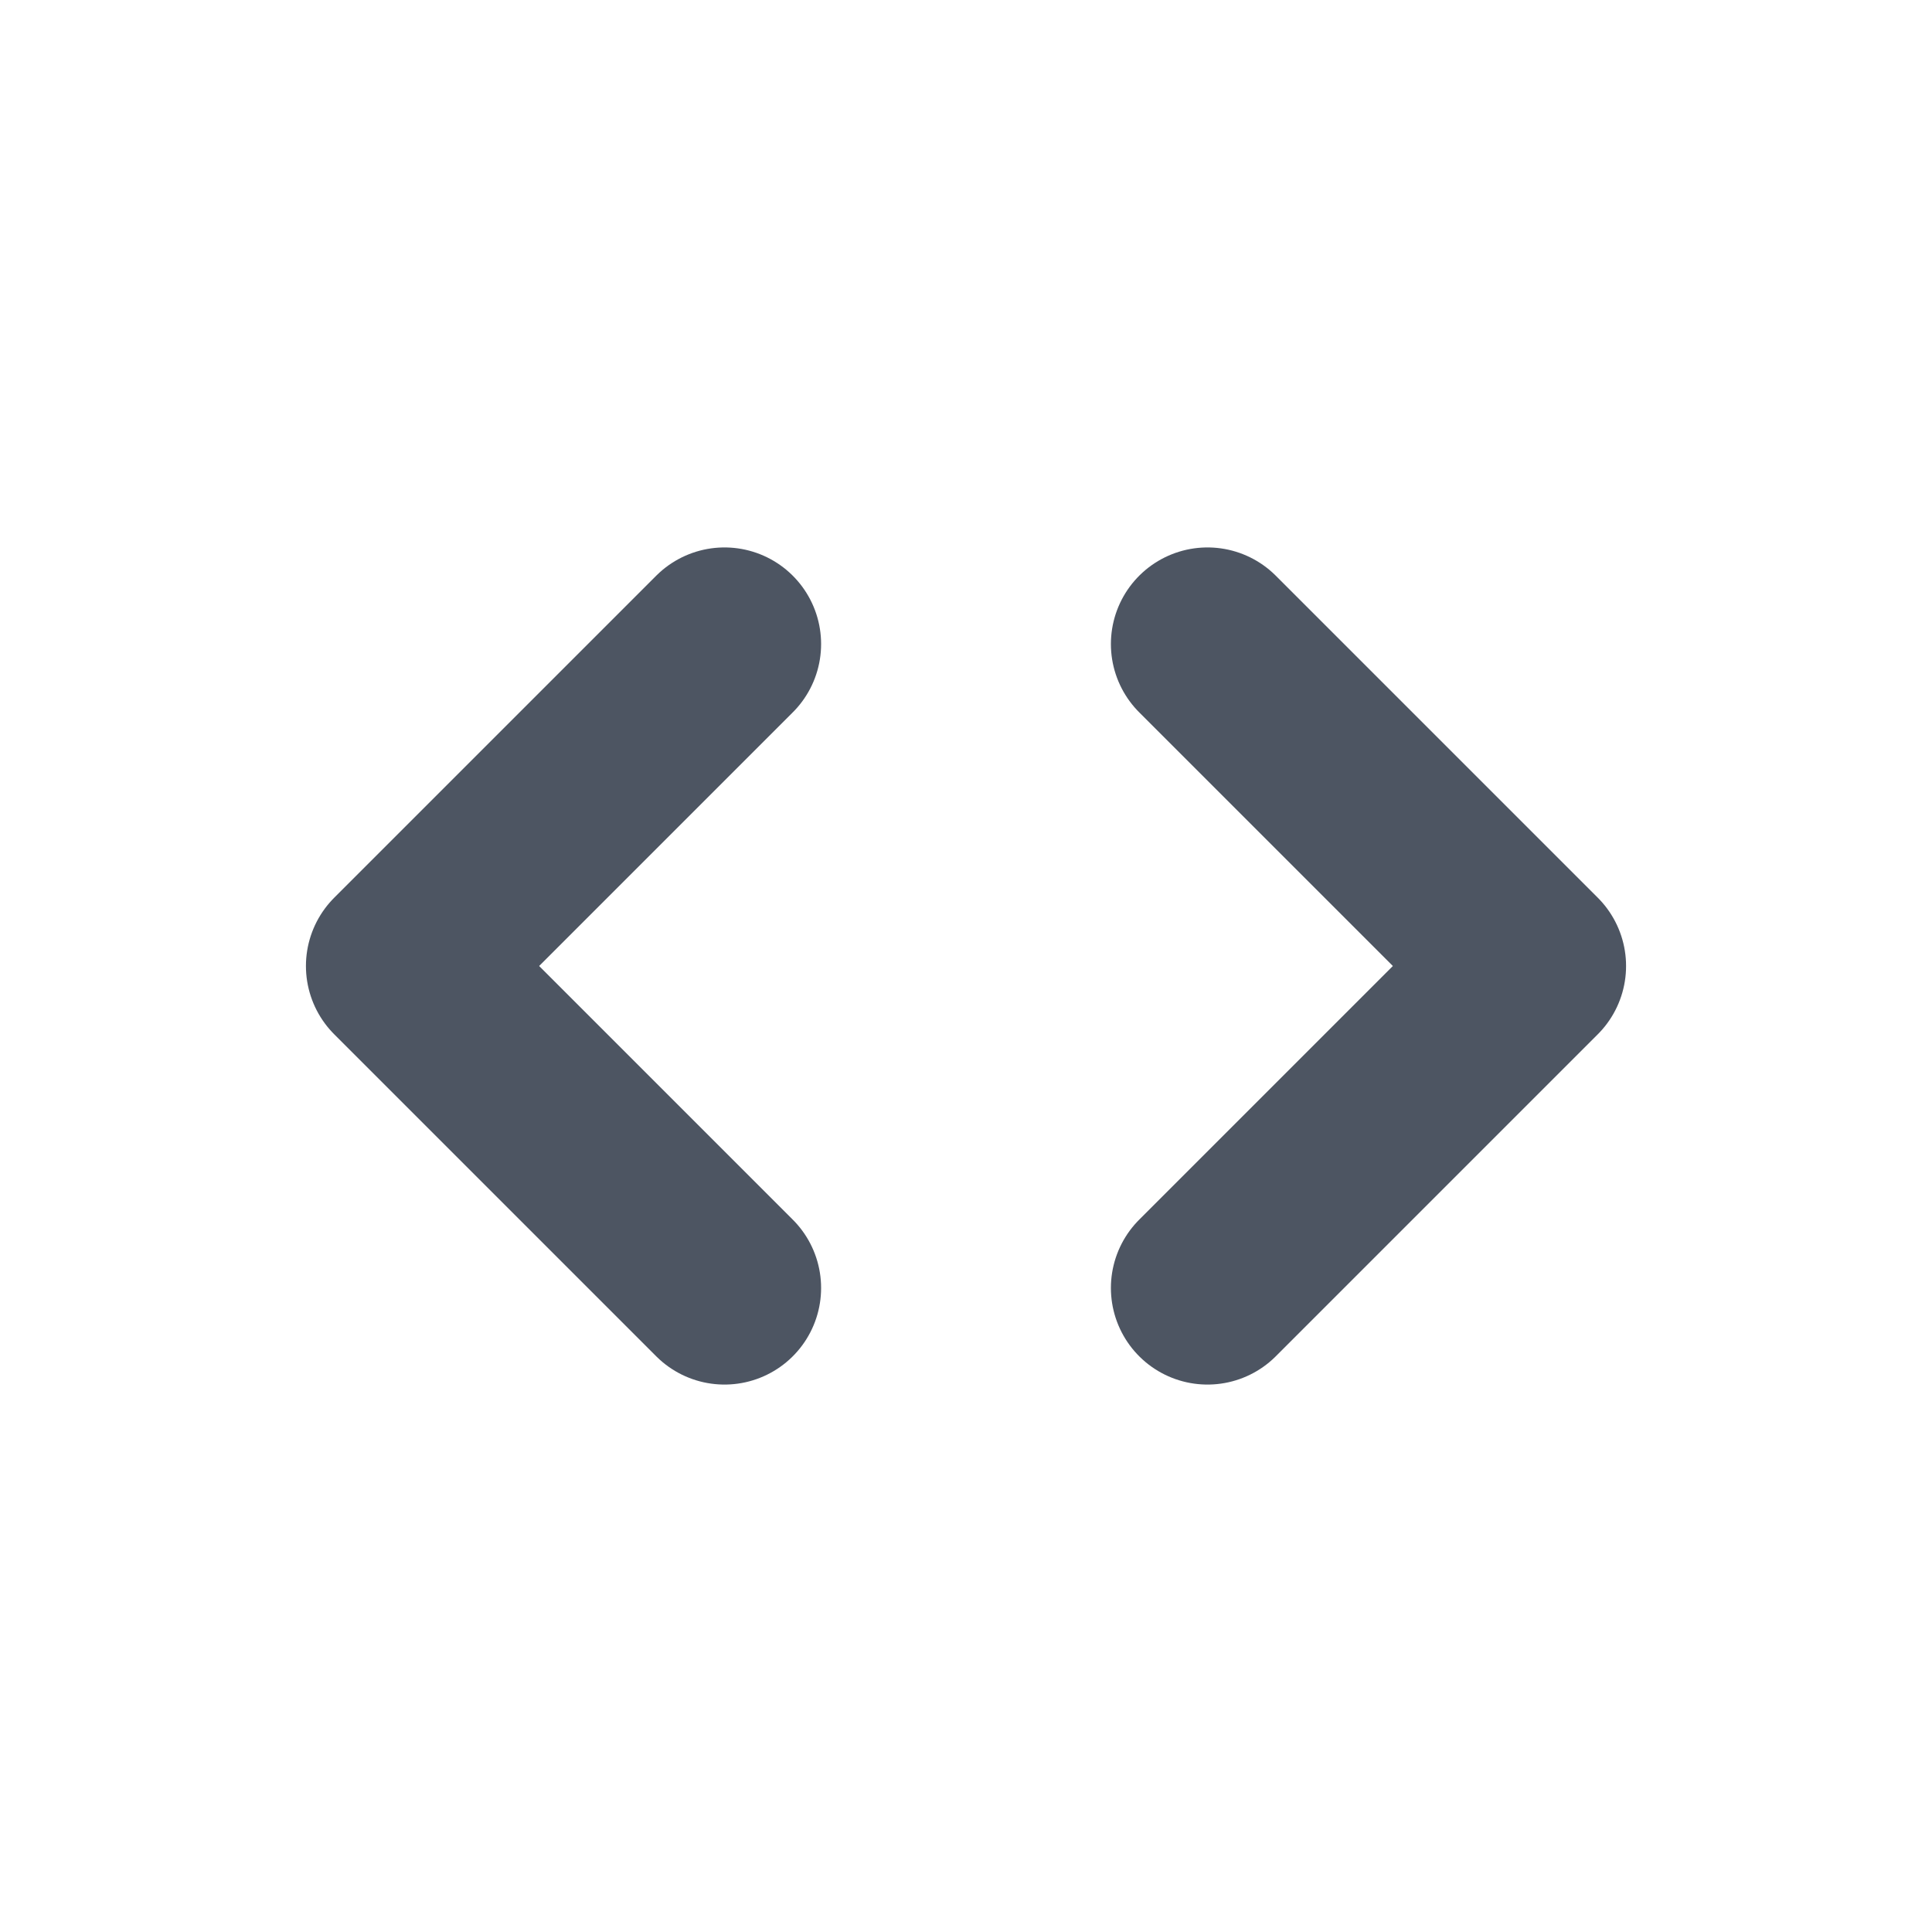
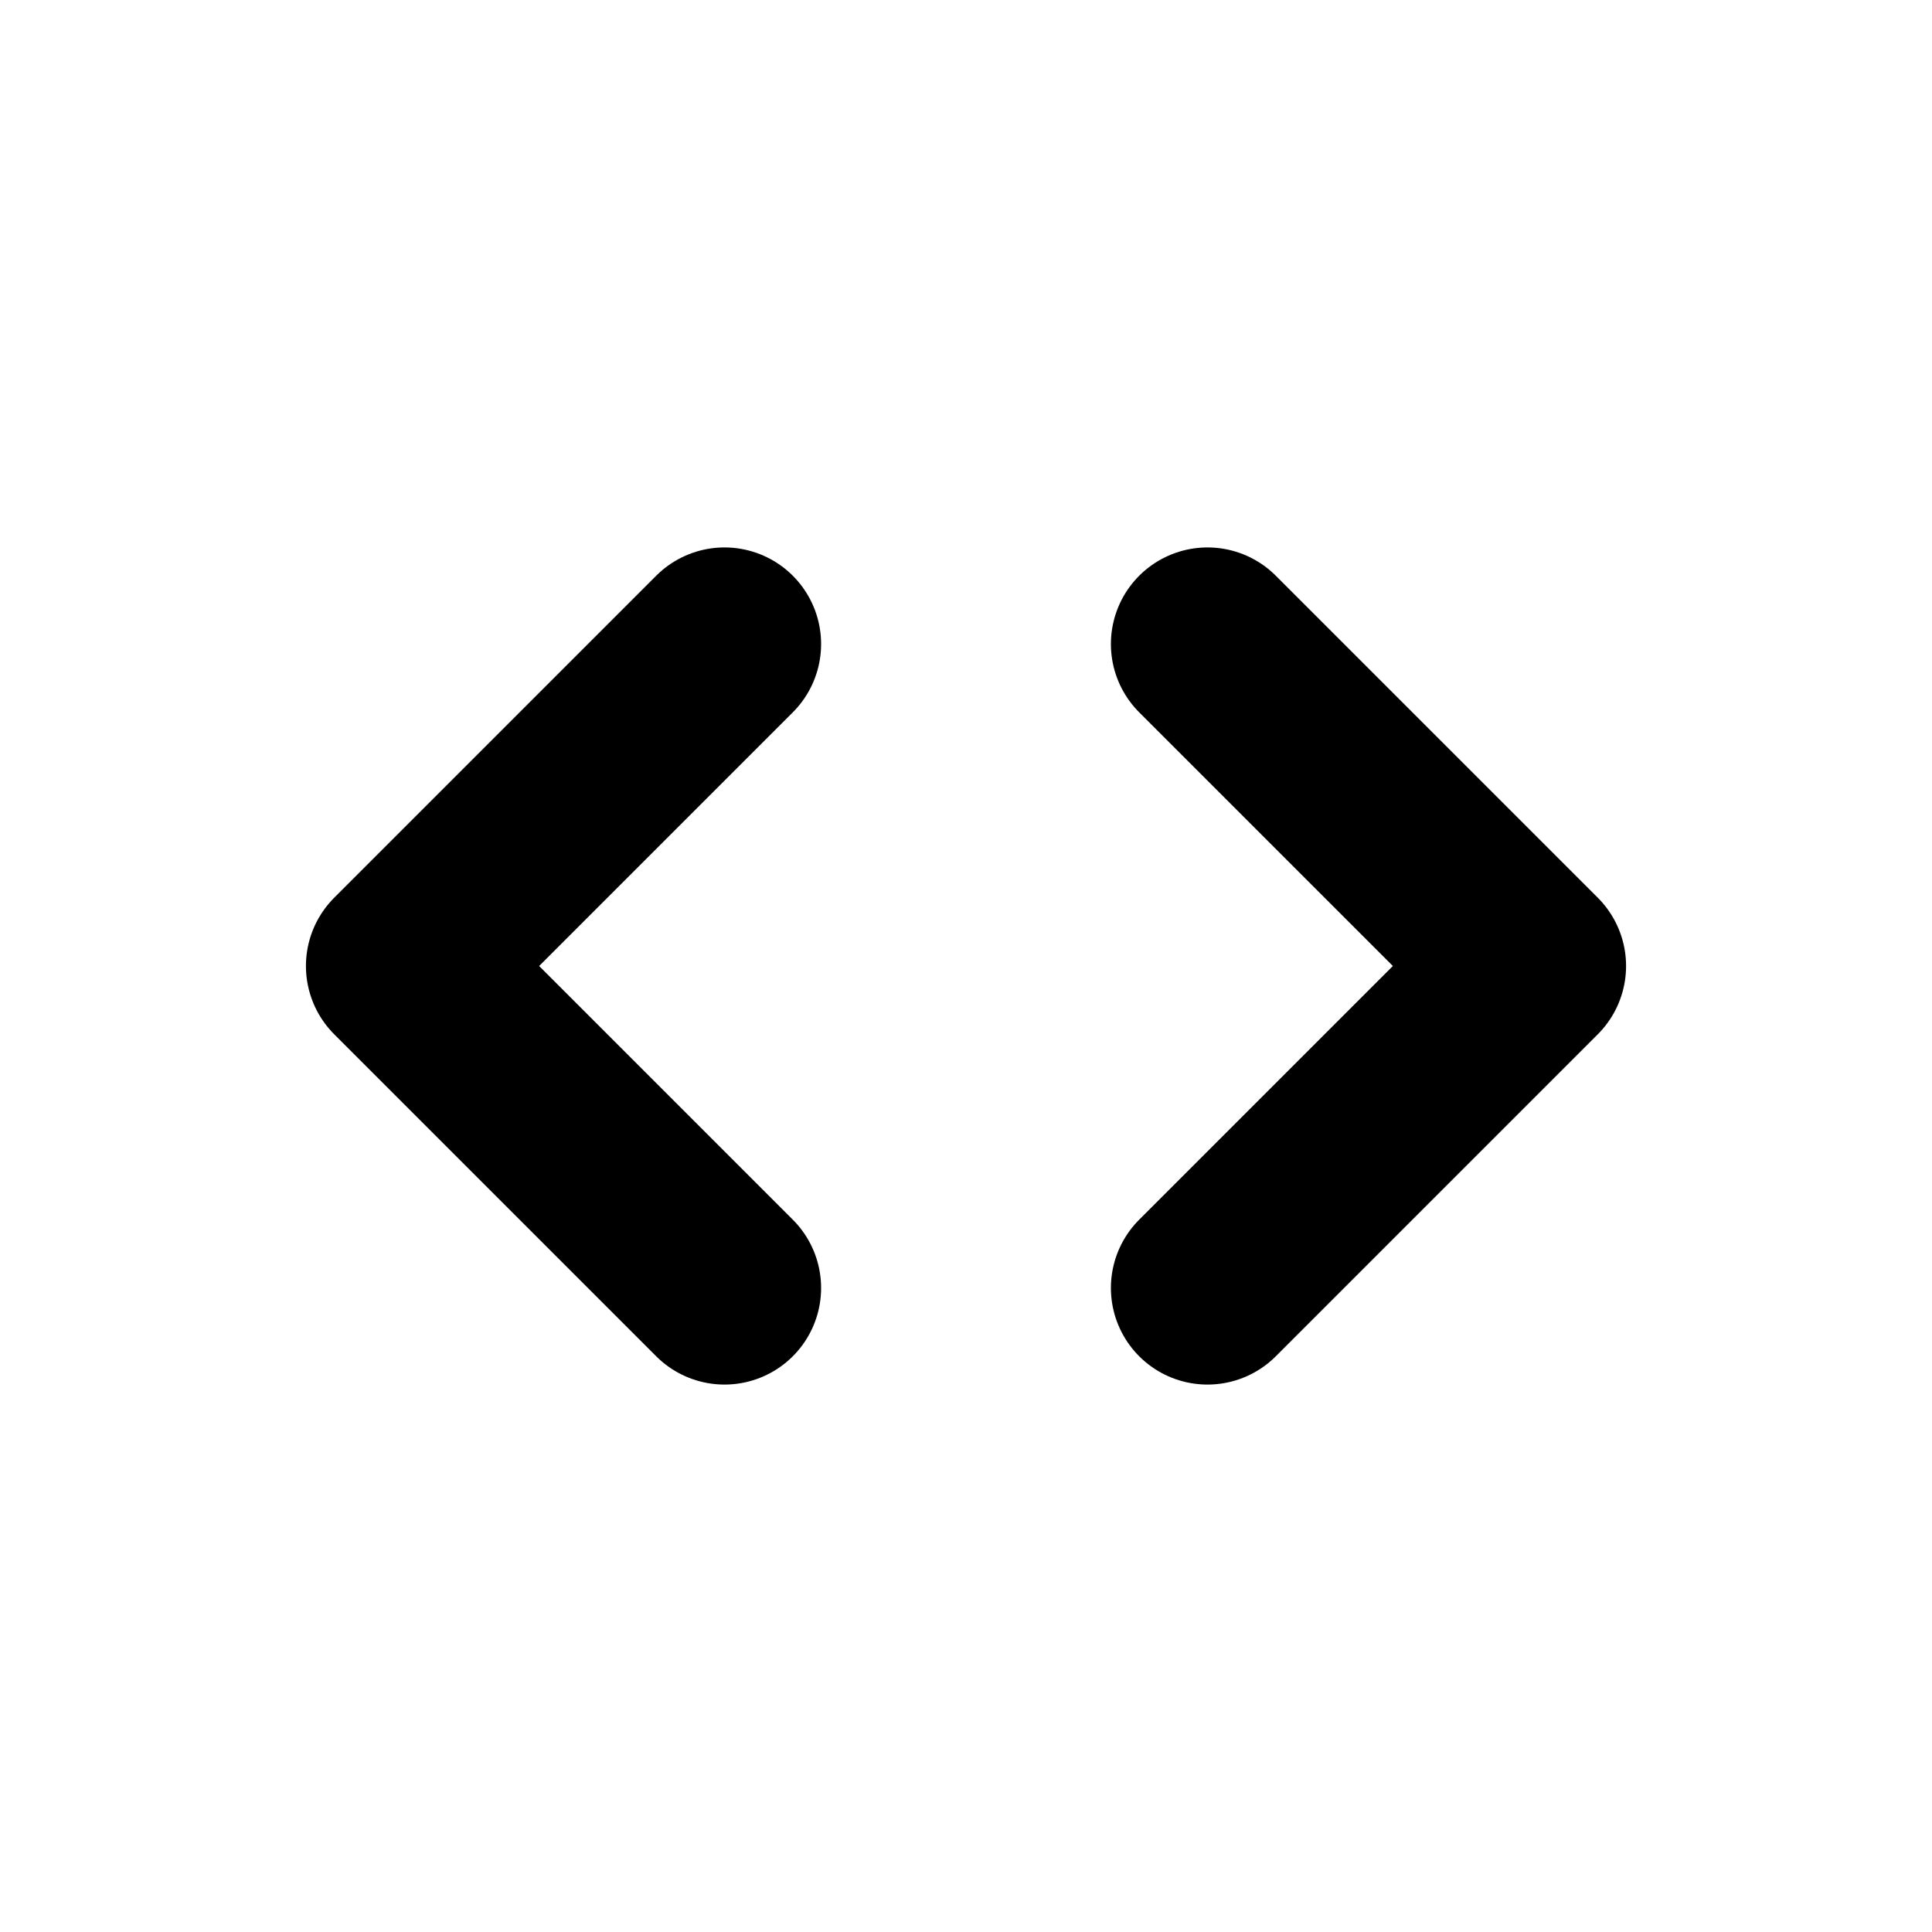
<svg xmlns="http://www.w3.org/2000/svg" width="20" height="20" viewBox="0 0 20 20" fill="none">
-   <path d="M7.5 13.333L4.167 10L7.5 6.667M12.5 6.667L15.833 10L12.5 13.333" stroke="#4D5562" stroke-width="2" stroke-linecap="round" stroke-linejoin="round" />
+   <path d="M7.5 13.333L4.167 10L7.5 6.667M12.5 6.667L15.833 10L12.5 13.333" stroke="currentColor" stroke-width="2" stroke-linecap="round" stroke-linejoin="round" />
</svg>
